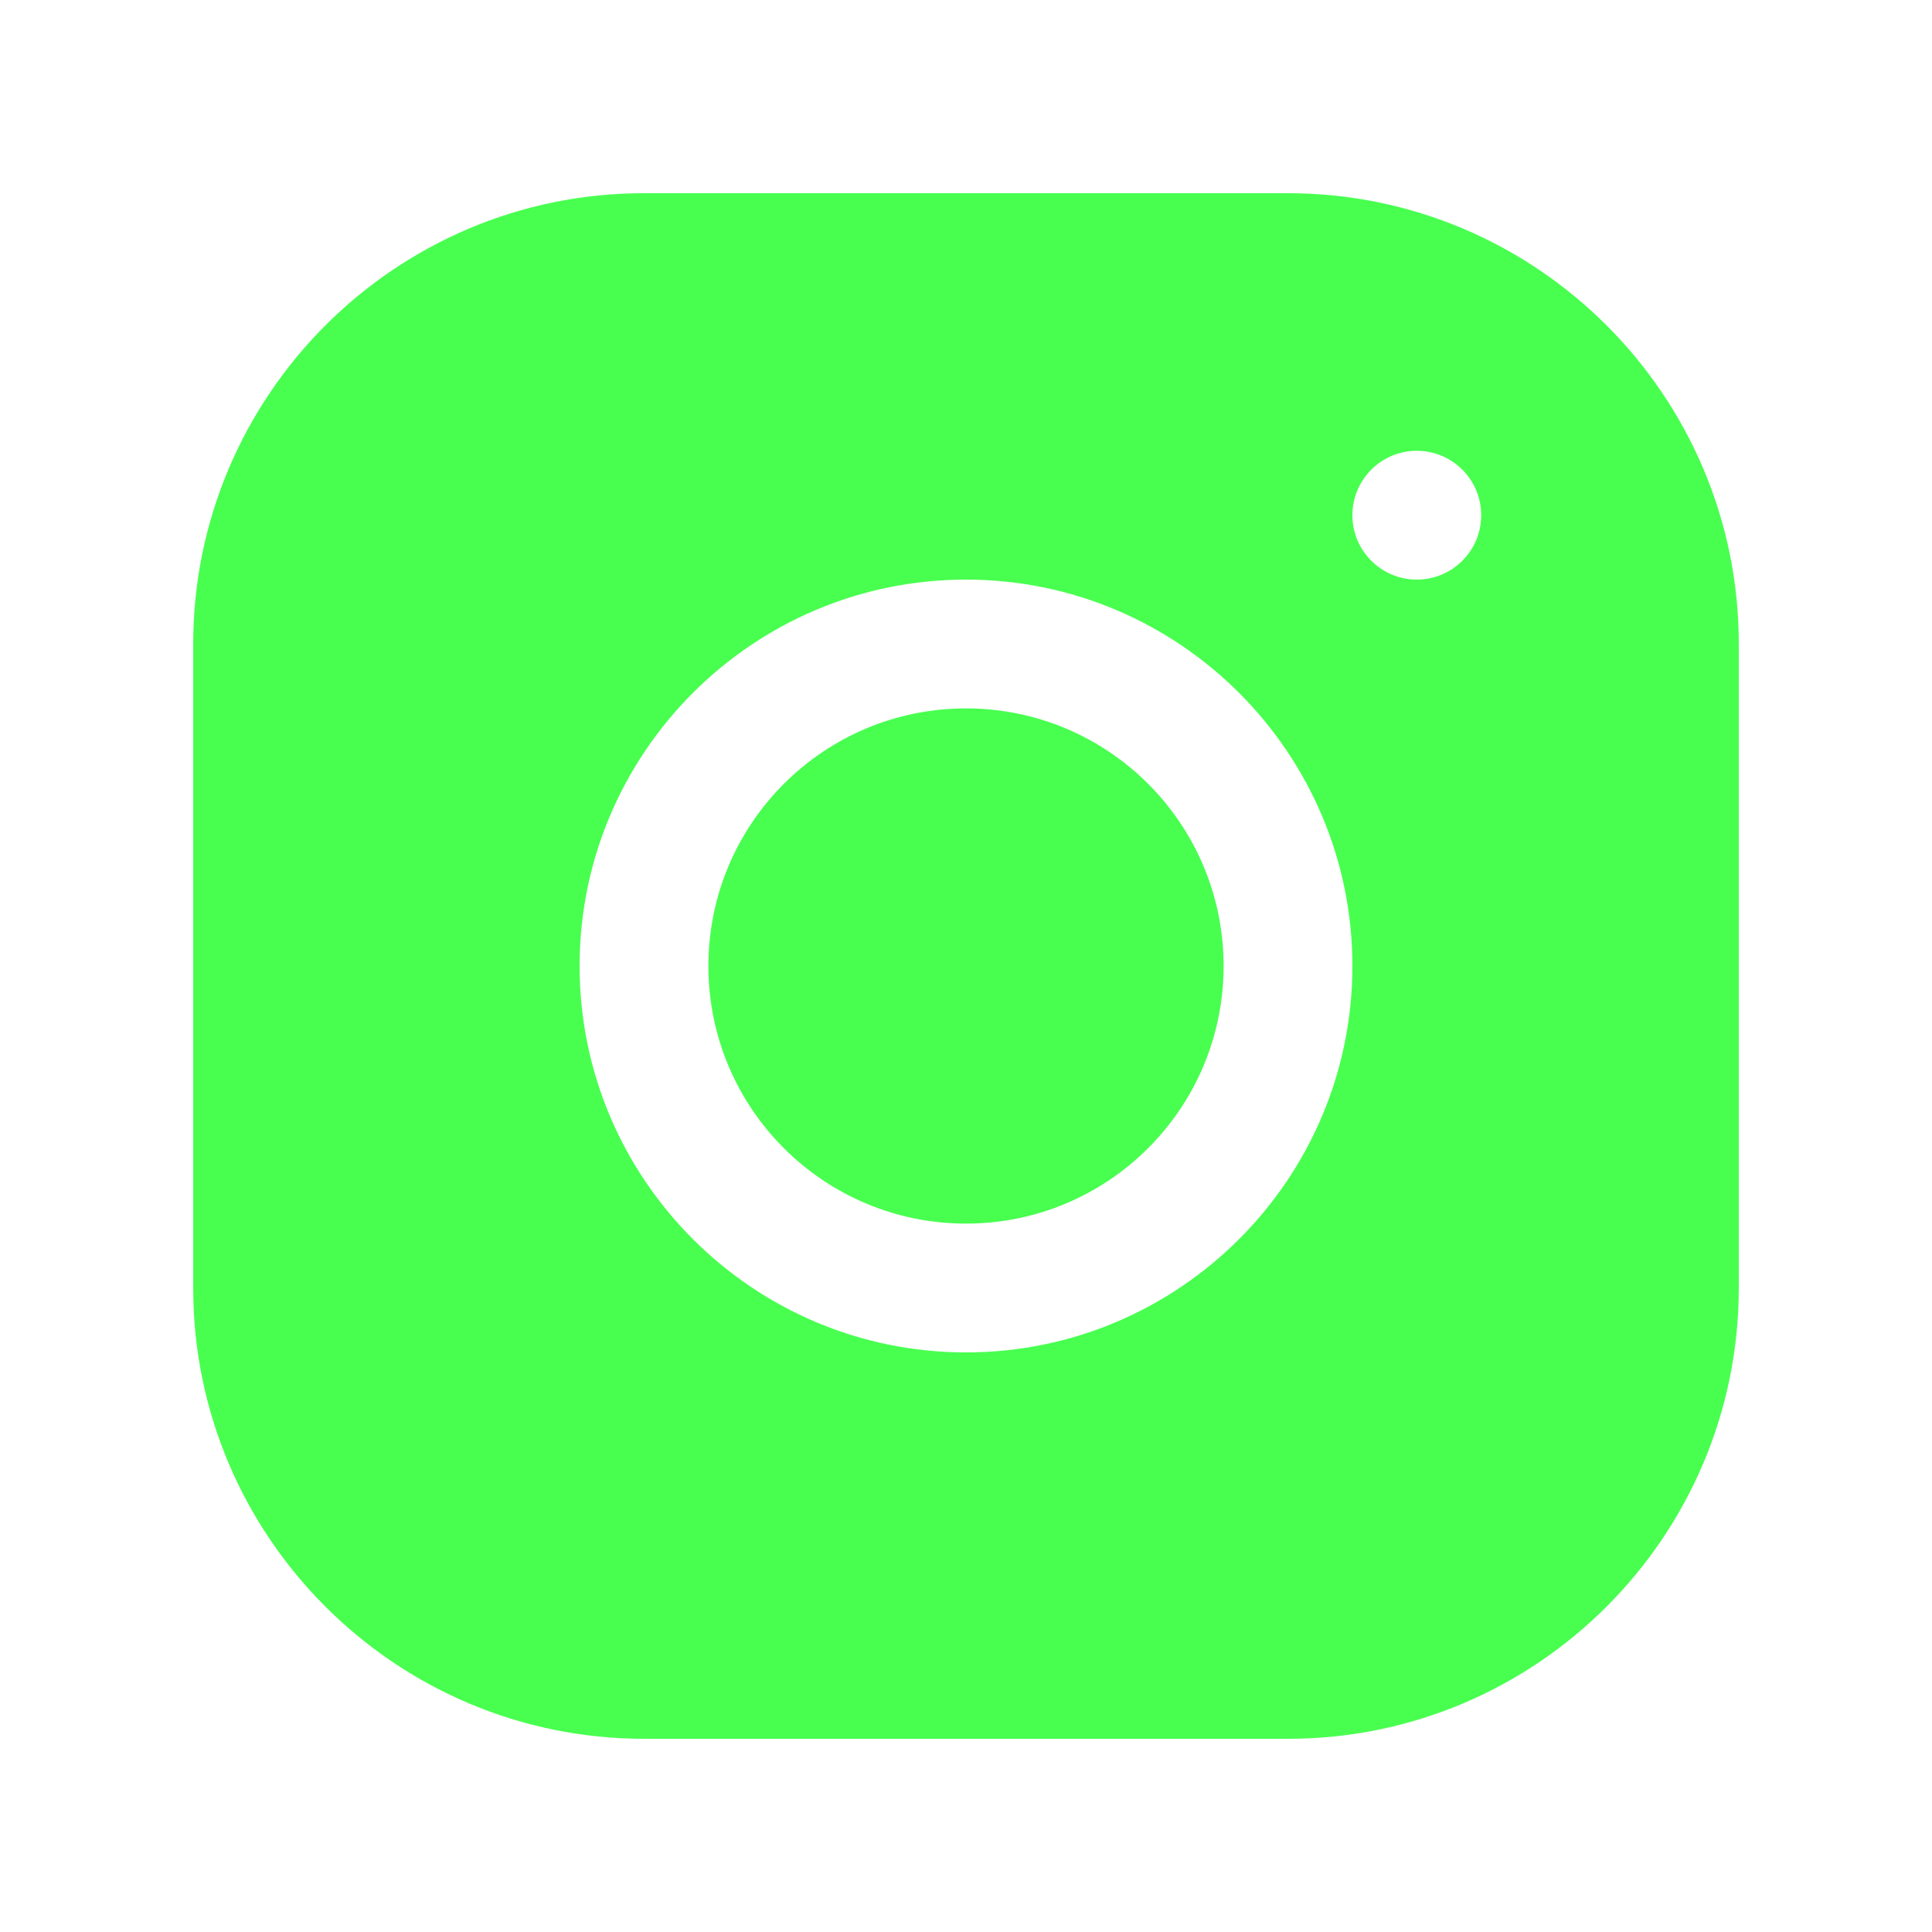
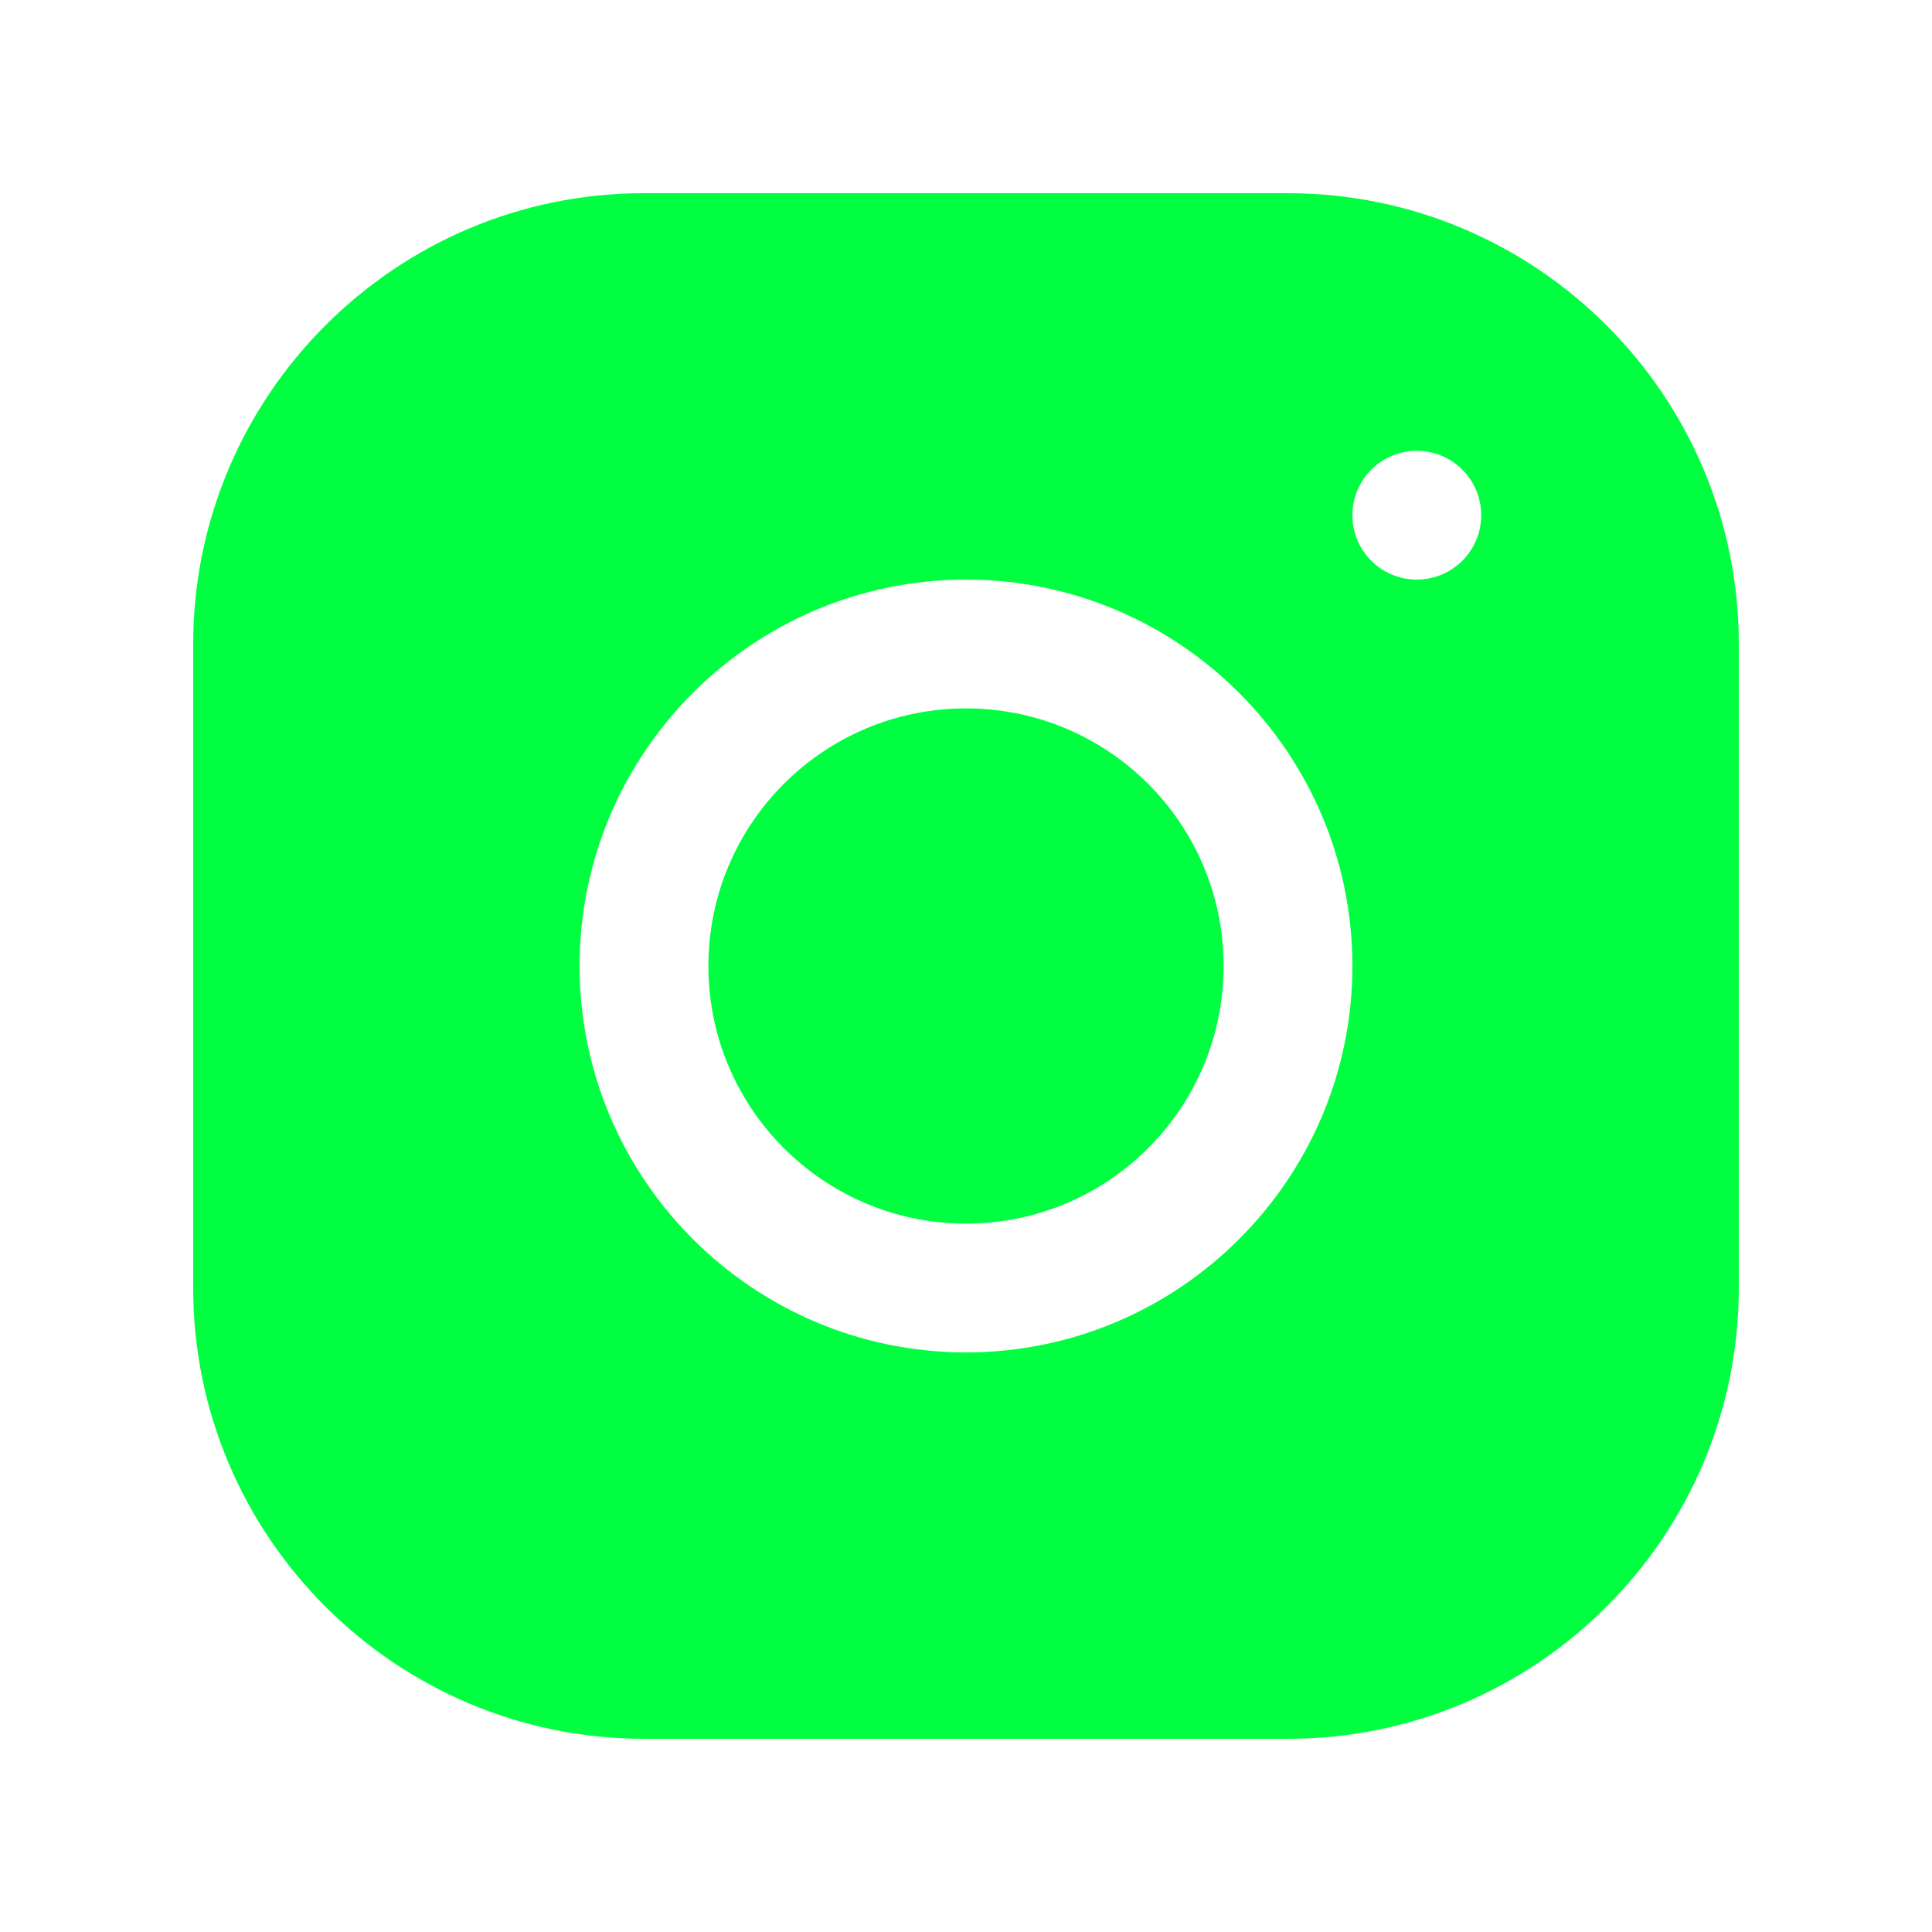
- <svg xmlns="http://www.w3.org/2000/svg" fill="#48ff50 " viewBox="0 0 30 30" width="50px" height="50px">
+ <svg xmlns="http://www.w3.org/2000/svg" fill="#00ff41 " viewBox="0 0 30 30" width="50px" height="50px">
  <path d="M 9.998 3 C 6.139 3 3 6.142 3 10.002 L 3 20.002 C 3 23.861 6.142 27 10.002 27 L 20.002 27 C 23.861 27 27 23.858 27 19.998 L 27 9.998 C 27 6.139 23.858 3 19.998 3 L 9.998 3 z M 22 7 C 22.552 7 23 7.448 23 8 C 23 8.552 22.552 9 22 9 C 21.448 9 21 8.552 21 8 C 21 7.448 21.448 7 22 7 z M 15 9 C 18.309 9 21 11.691 21 15 C 21 18.309 18.309 21 15 21 C 11.691 21 9 18.309 9 15 C 9 11.691 11.691 9 15 9 z M 15 11 A 4 4 0 0 0 11 15 A 4 4 0 0 0 15 19 A 4 4 0 0 0 19 15 A 4 4 0 0 0 15 11 z" />
</svg>
